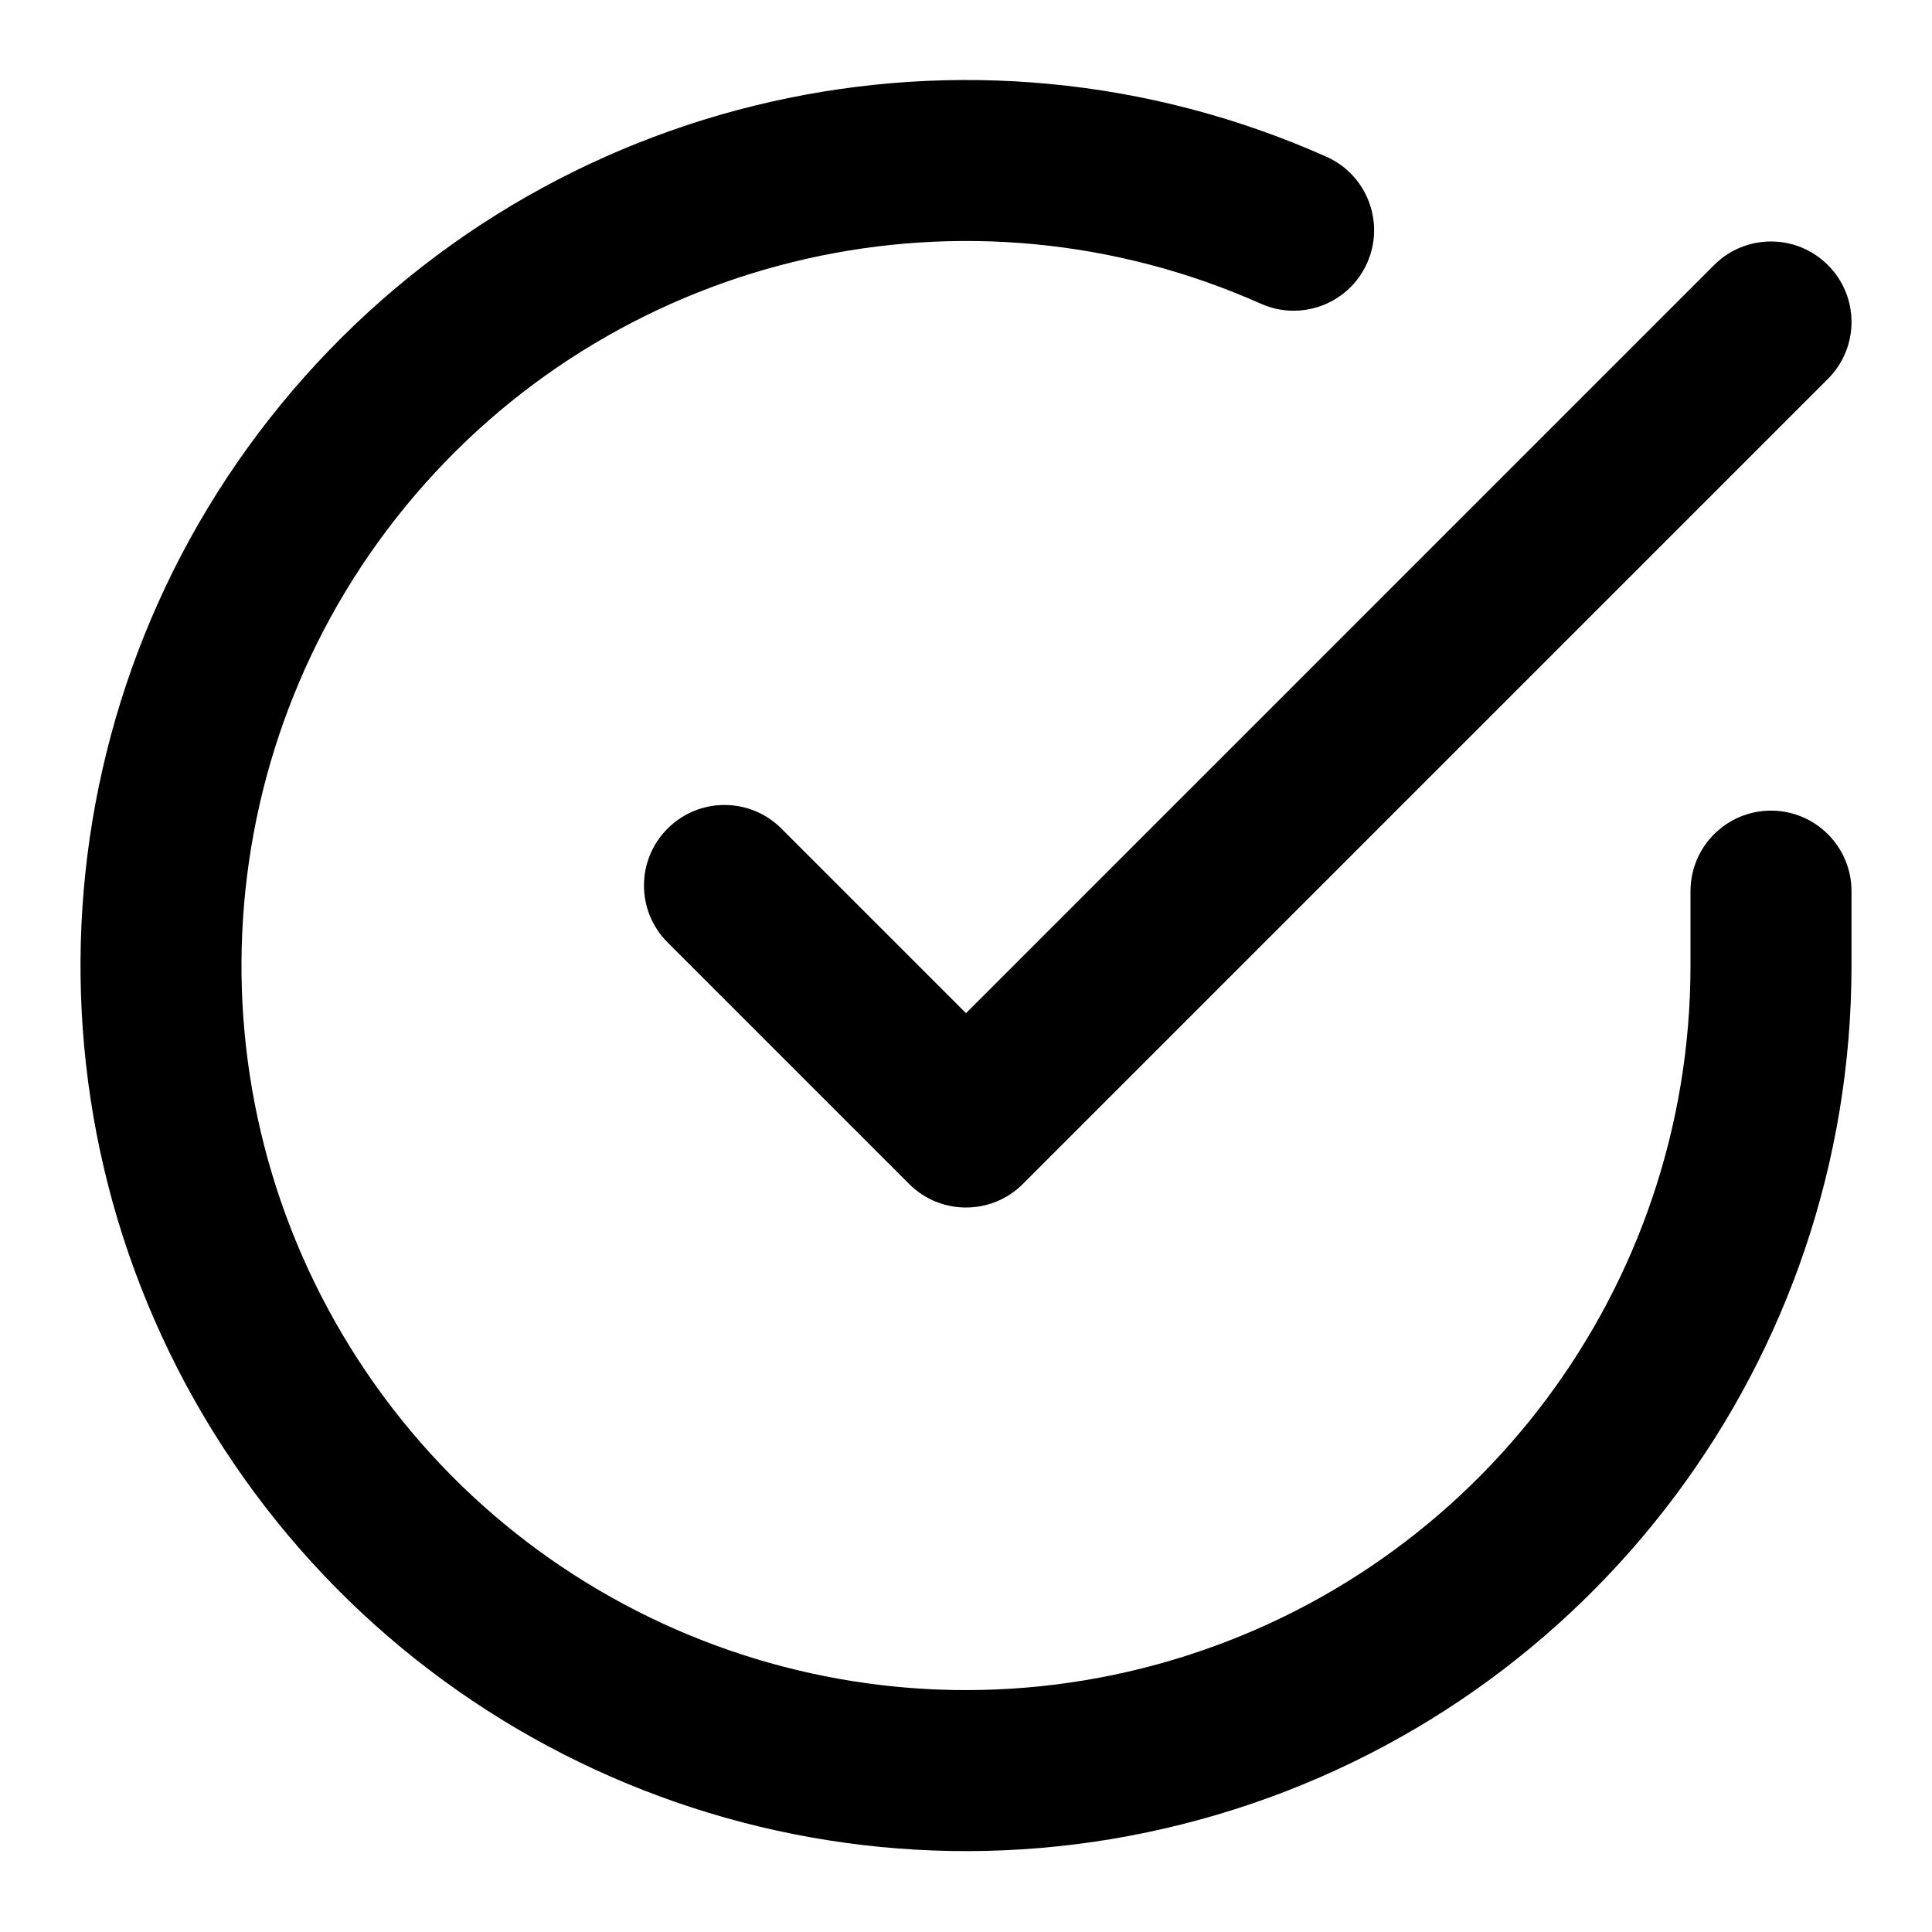
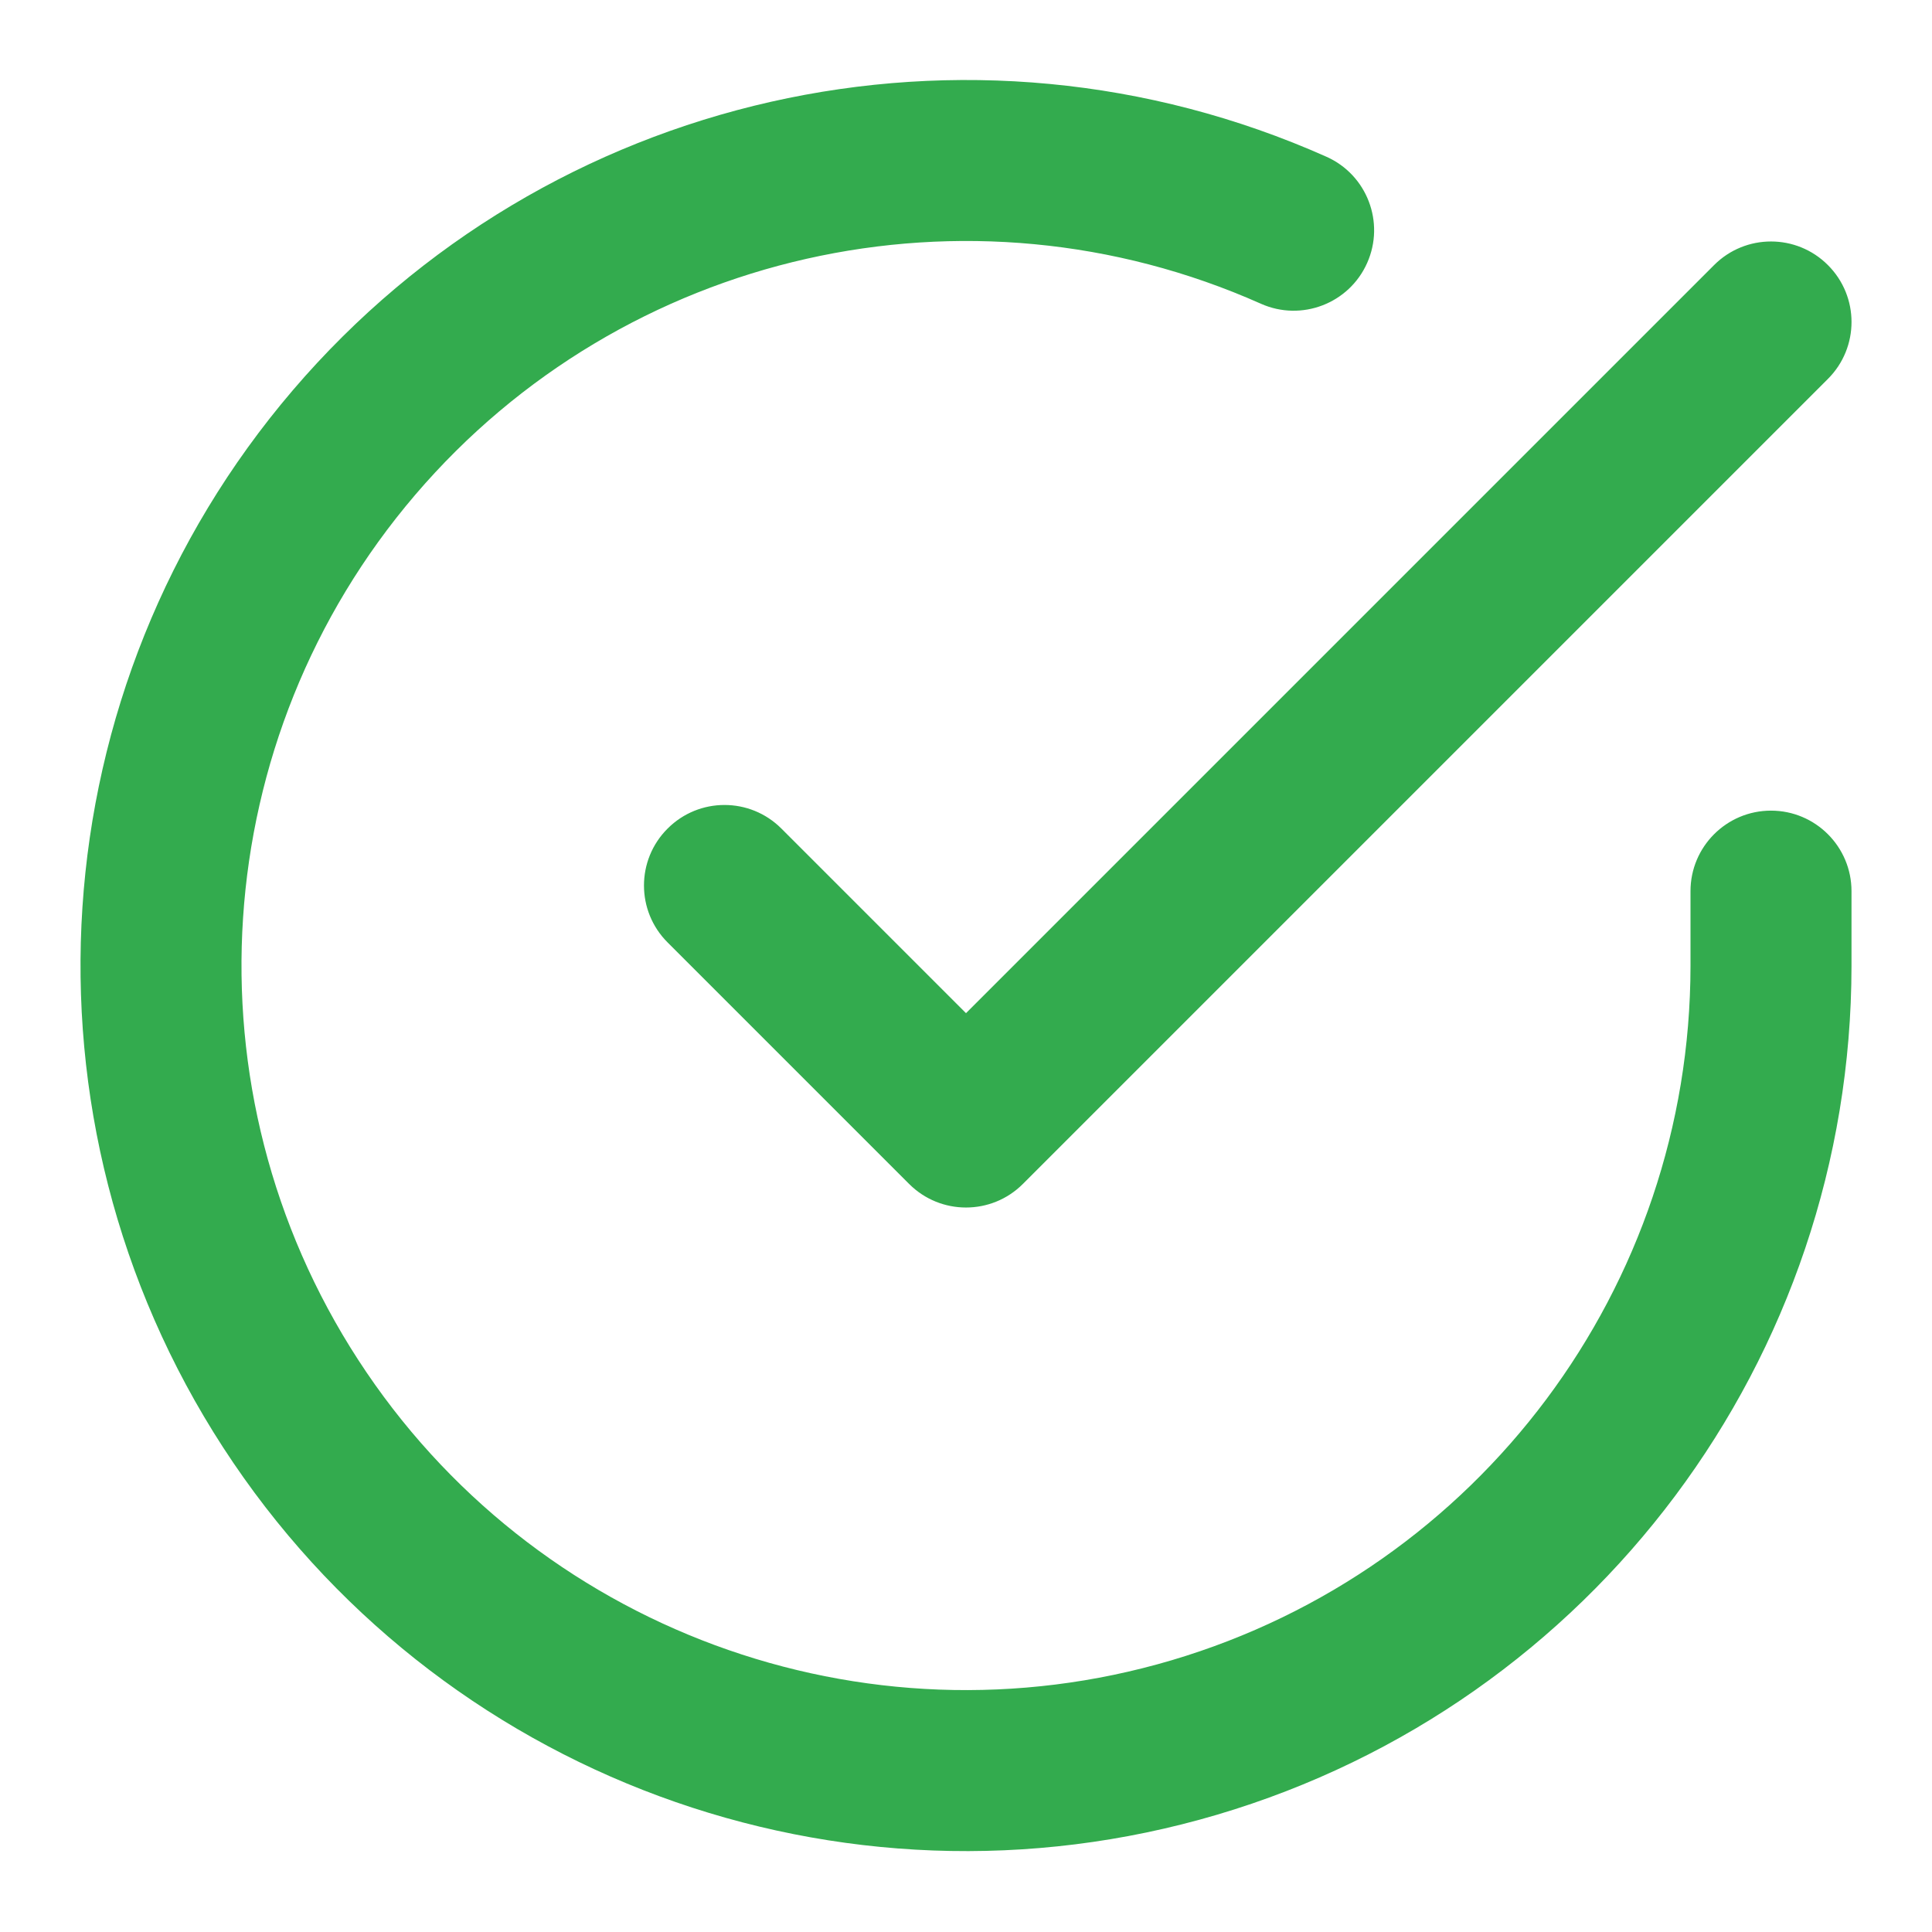
<svg xmlns="http://www.w3.org/2000/svg" width="24" height="24" viewBox="0 0 24 24">
-   <path fill="#000000" d="M21,11.07 C21,10.518 21.448,10.07 22,10.07 C22.552,10.07 23,10.518 23,11.07 L23,12.001 C22.997,16.872 19.791,21.162 15.119,22.543 C10.447,23.924 5.424,22.068 2.772,17.981 C0.121,13.895 0.473,8.551 3.638,4.847 C6.803,1.144 12.027,-0.036 16.477,1.947 C16.981,2.171 17.208,2.763 16.983,3.267 C16.759,3.771 16.167,3.998 15.663,3.773 C12.022,2.151 7.748,3.117 5.158,6.147 C2.569,9.177 2.28,13.549 4.45,16.893 C6.619,20.237 10.73,21.755 14.552,20.625 C18.374,19.495 20.998,15.985 21,12 L21,11.07 Z M12,12.586 L21.293,3.293 C21.683,2.902 22.317,2.902 22.707,3.293 C23.098,3.683 23.098,4.317 22.707,4.707 L12.707,14.707 C12.317,15.098 11.683,15.098 11.293,14.707 L8.293,11.707 C7.902,11.317 7.902,10.683 8.293,10.293 C8.683,9.902 9.317,9.902 9.707,10.293 L12,12.586 Z" />
+   <path fill="#33ab4e" d="M21,11.07 C21,10.518 21.448,10.07 22,10.07 C22.552,10.07 23,10.518 23,11.07 L23,12.001 C22.997,16.872 19.791,21.162 15.119,22.543 C10.447,23.924 5.424,22.068 2.772,17.981 C0.121,13.895 0.473,8.551 3.638,4.847 C6.803,1.144 12.027,-0.036 16.477,1.947 C16.981,2.171 17.208,2.763 16.983,3.267 C16.759,3.771 16.167,3.998 15.663,3.773 C12.022,2.151 7.748,3.117 5.158,6.147 C2.569,9.177 2.28,13.549 4.45,16.893 C6.619,20.237 10.73,21.755 14.552,20.625 C18.374,19.495 20.998,15.985 21,12 L21,11.07 Z M12,12.586 L21.293,3.293 C21.683,2.902 22.317,2.902 22.707,3.293 C23.098,3.683 23.098,4.317 22.707,4.707 L12.707,14.707 C12.317,15.098 11.683,15.098 11.293,14.707 L8.293,11.707 C7.902,11.317 7.902,10.683 8.293,10.293 C8.683,9.902 9.317,9.902 9.707,10.293 L12,12.586 Z" />
</svg>
